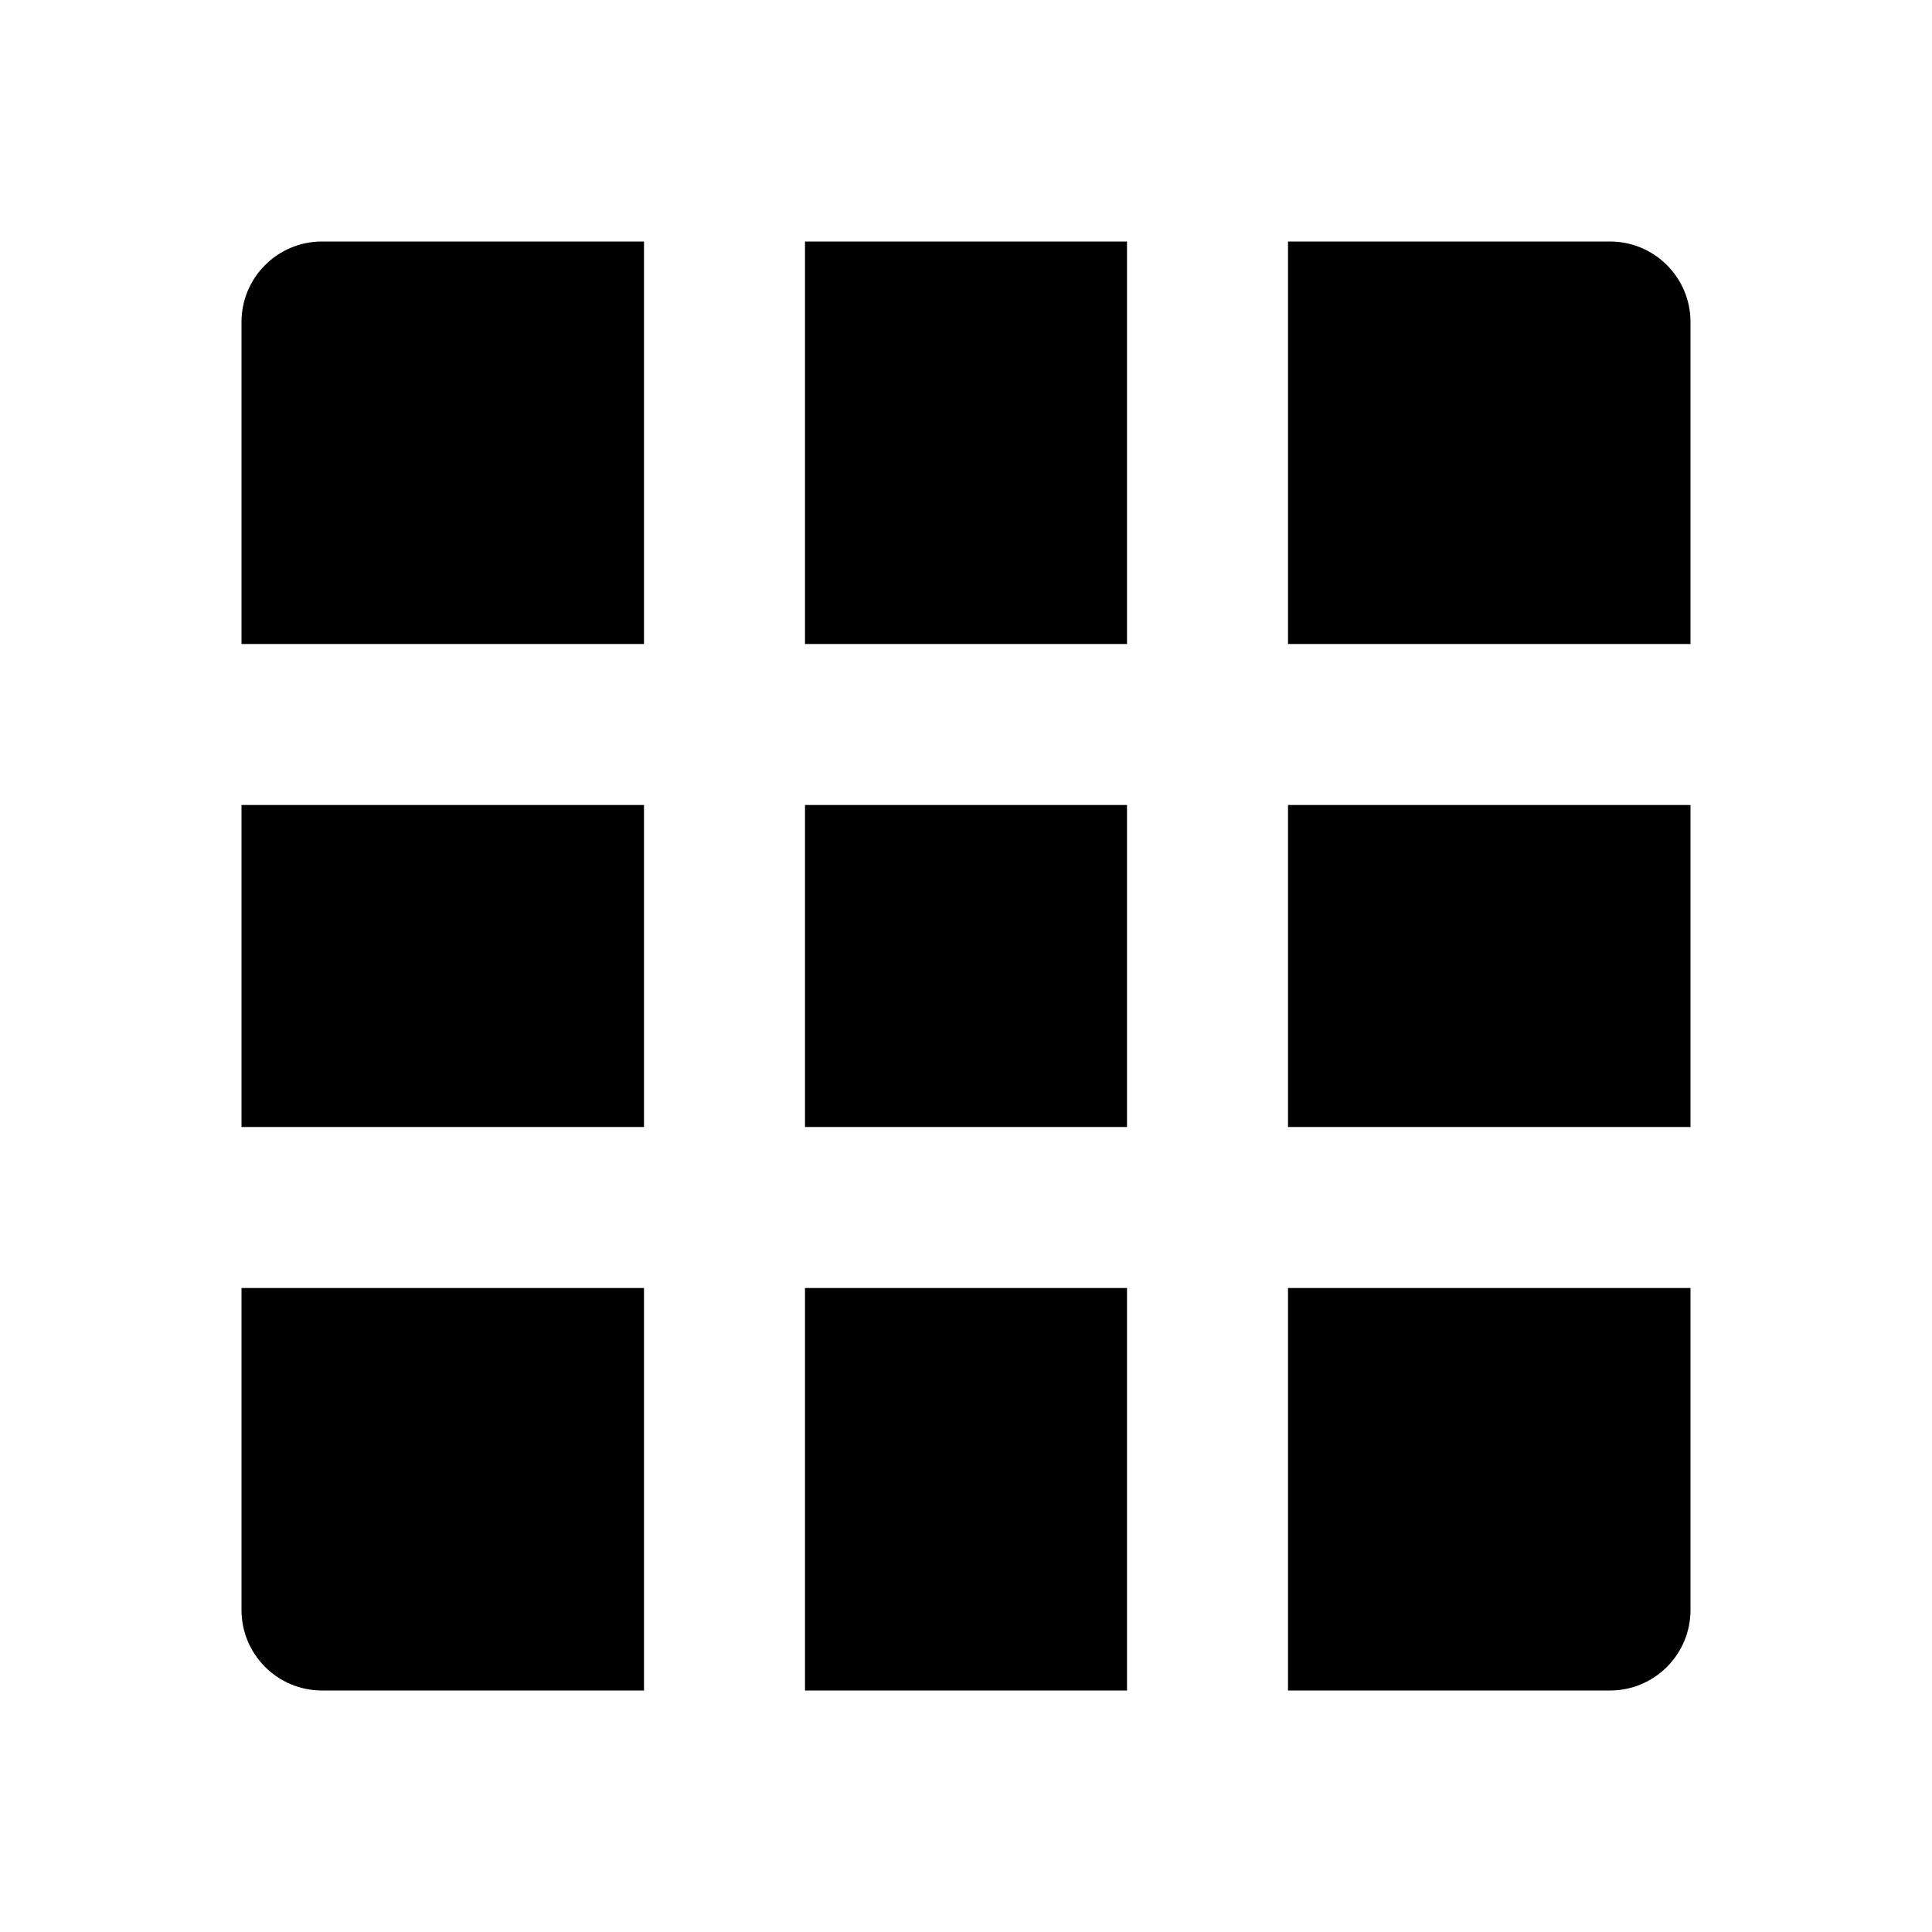
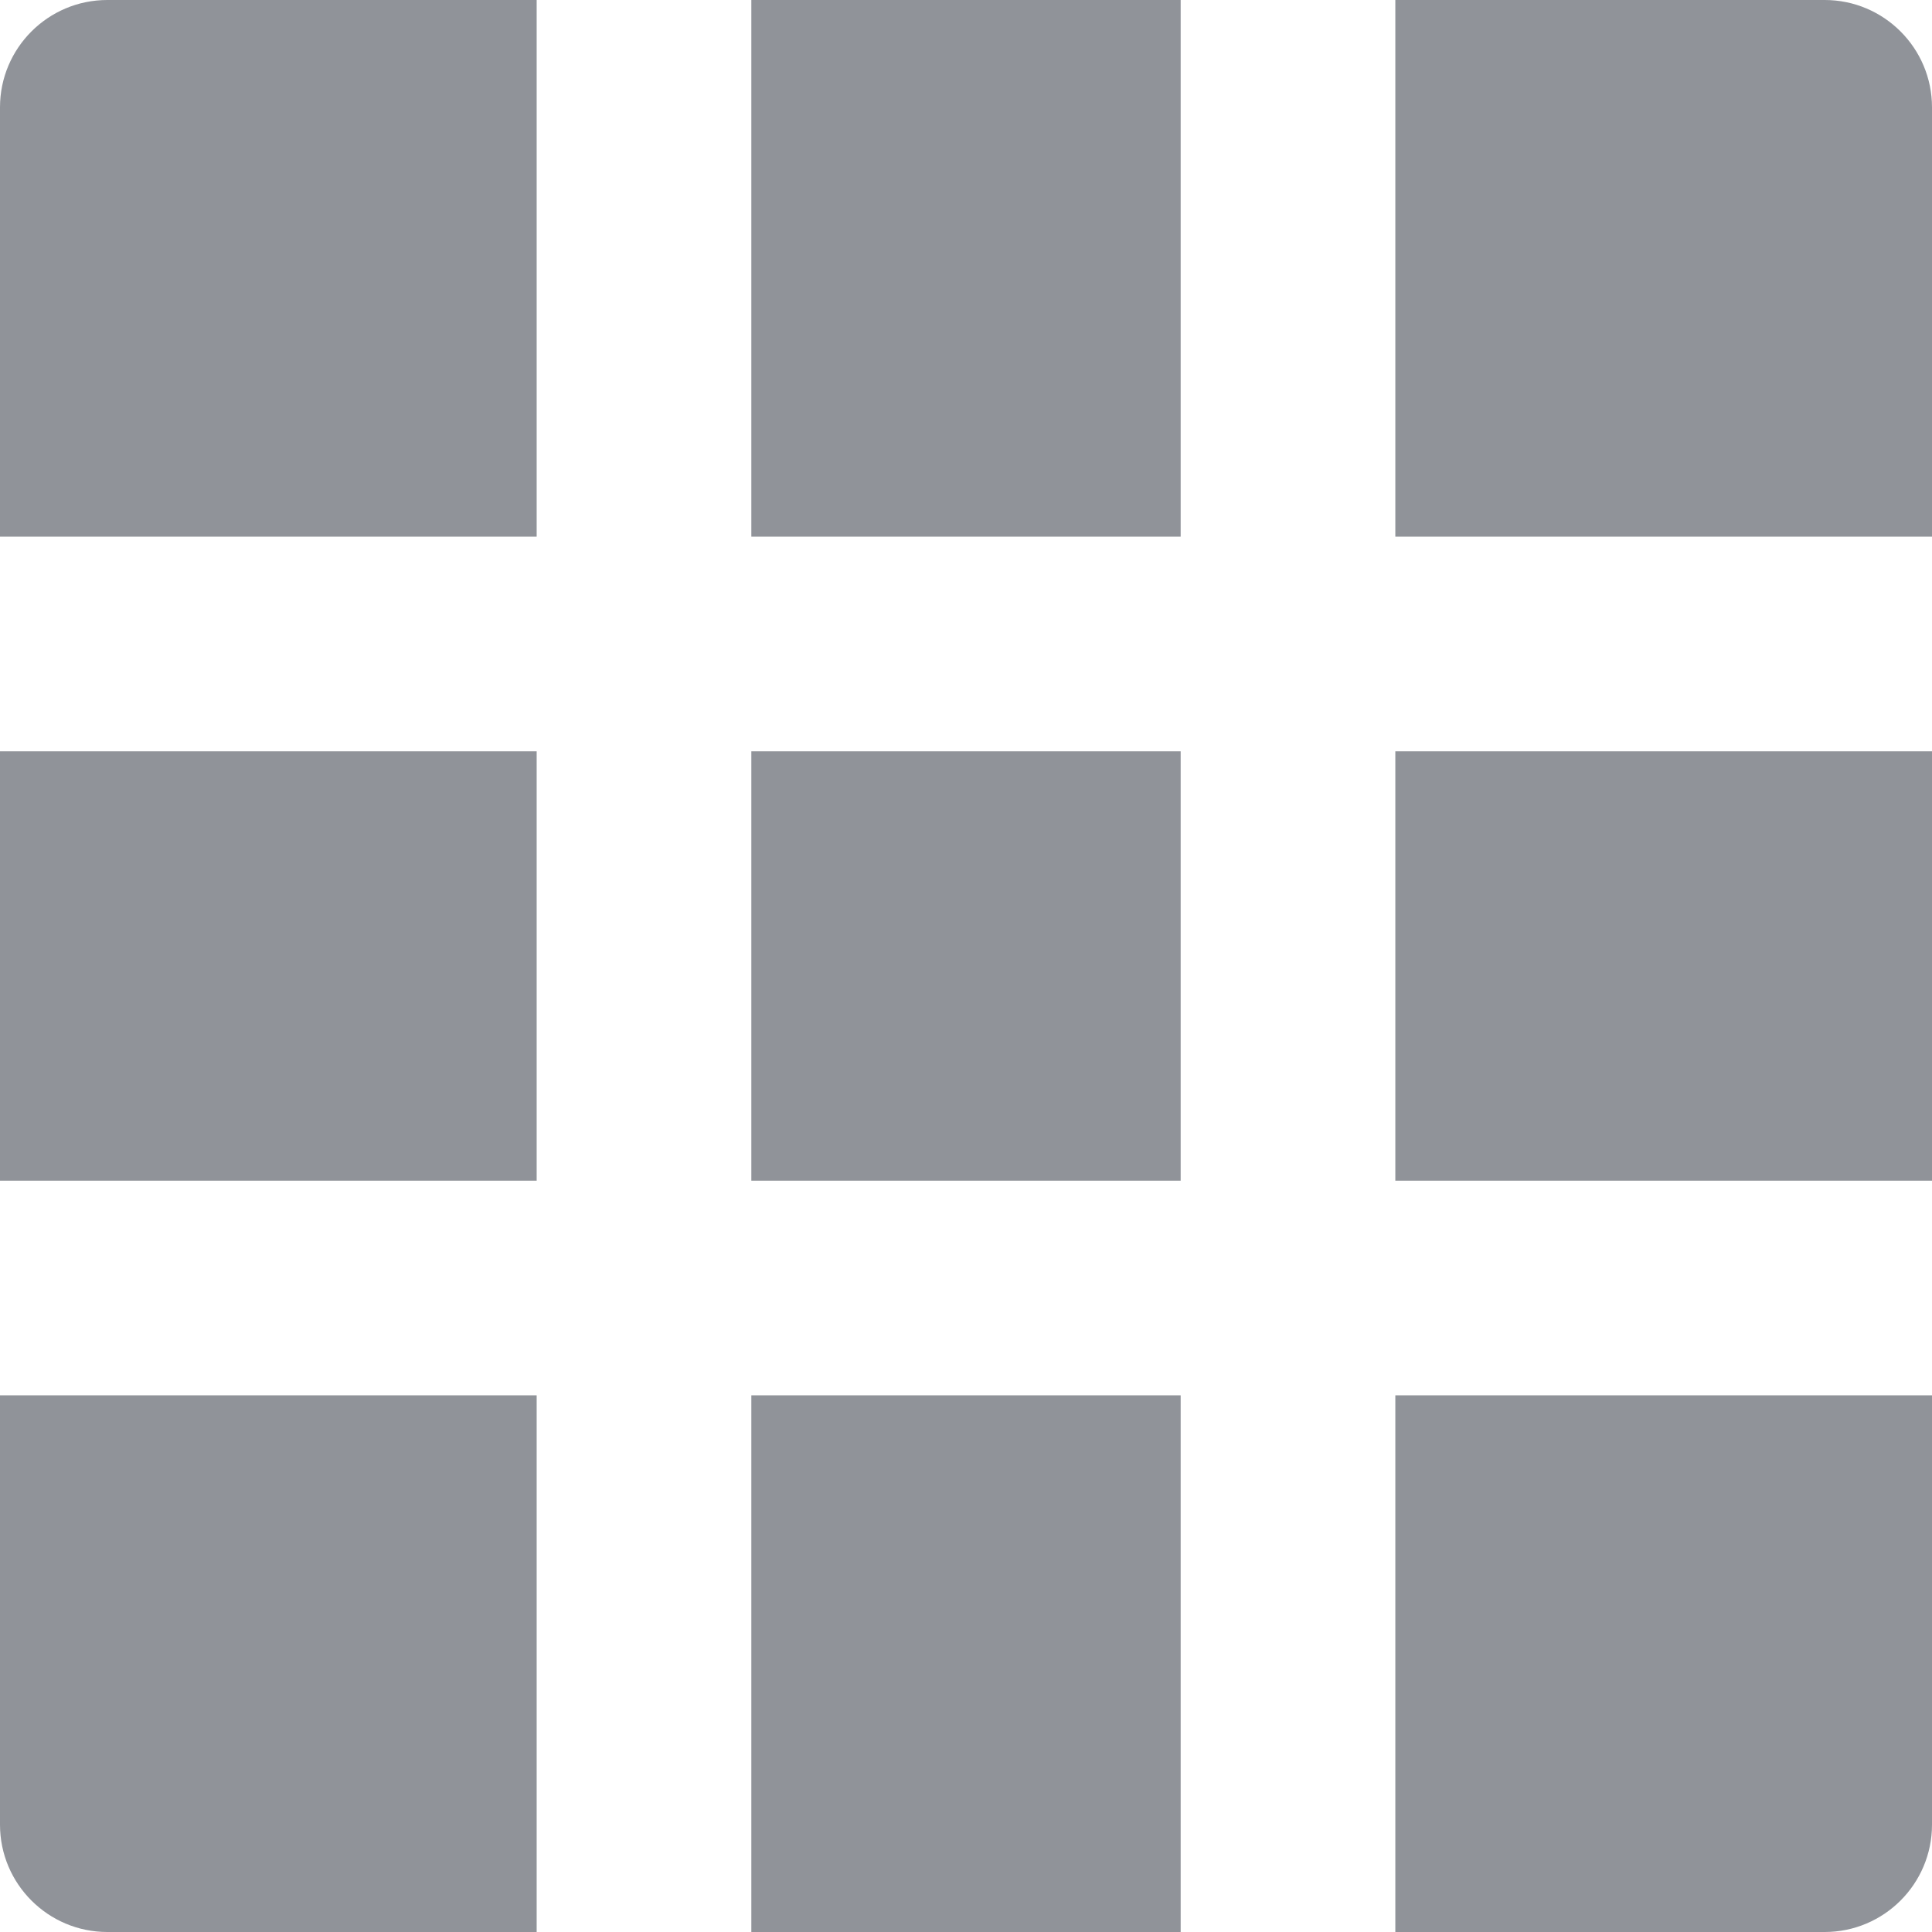
- <svg xmlns="http://www.w3.org/2000/svg" version="1.1" viewBox="0 0 24 24">
-   <defs>
-     <clipPath id="master_svg0_6813_17229">
-       <rect x="0" y="0" width="24" height="24" rx="0" />
-     </clipPath>
-   </defs>
-   <g clip-path="url(#master_svg0_6813_17229)">
-     <g>
-       <path d="M14,10L14,14L10,14L10,10L14,10ZM16,10L21,10L21,14L16,14L16,10ZM14,21L10,21L10,16L14,16L14,21ZM16,21L16,16L21,16L21,20C21,20.552,20.552,21,20,21L16,21ZM14,3L14,8L10,8L10,3L14,3ZM16,3L20,3C20.552,3,21,3.448,21,4L21,8L16,8L16,3ZM8,10L8,14L3,14L3,10L8,10ZM8,21L4,21C3.448,21,3,20.552,3,20L3,16L8,16L8,21ZM8,3L8,8L3,8L3,4C3,3.448,3.448,3,4,3L8,3Z" fill-opacity="1" />
-     </g>
+ <svg xmlns="http://www.w3.org/2000/svg" fill="none" version="1.1" width="18" height="18" viewBox="0 0 18 18">
+   <g>
+     <path d="M11,7L11,11L7,11L7,7L11,7ZM13,7L18,7L18,11L13,11L13,7ZM11,18L7,18L7,13L11,13L11,18ZM13,18L13,13L18,13L18,17C18,17.552,17.552,18,17,18L13,18ZM11,0L11,5L7,5L7,0L11,0ZM13,0L17,0C17.552,0,18,0.448,18,1L18,5L13,5L13,0ZM5,7L5,11L0,11L0,7L5,7ZM5,18L1,18C0.448,18,0,17.552,0,17L0,13L5,13L5,18ZM5,0L5,5L0,5L0,1C0,0.448,0.448,0,1,0L5,0Z" fill="#909399" fill-opacity="1" />
  </g>
</svg>
